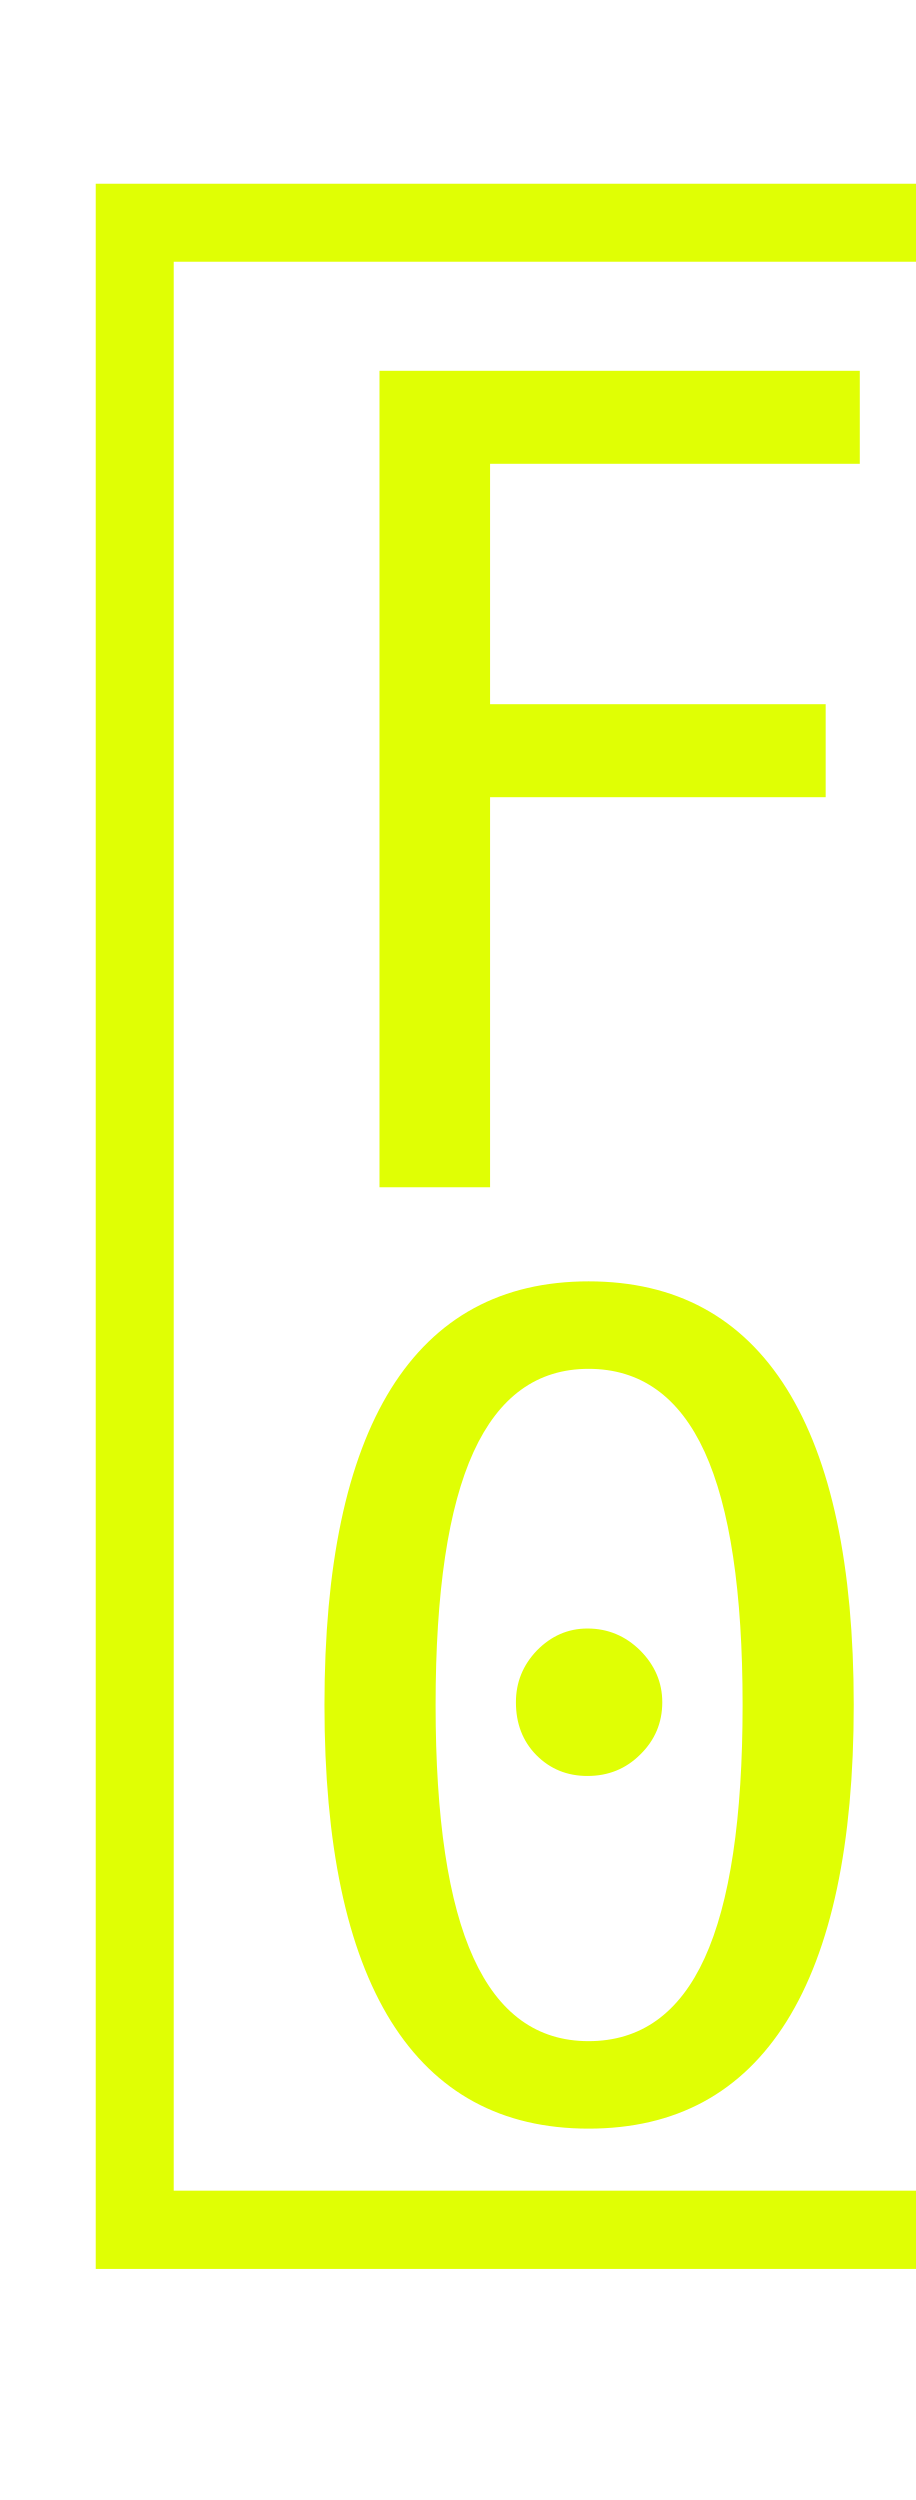
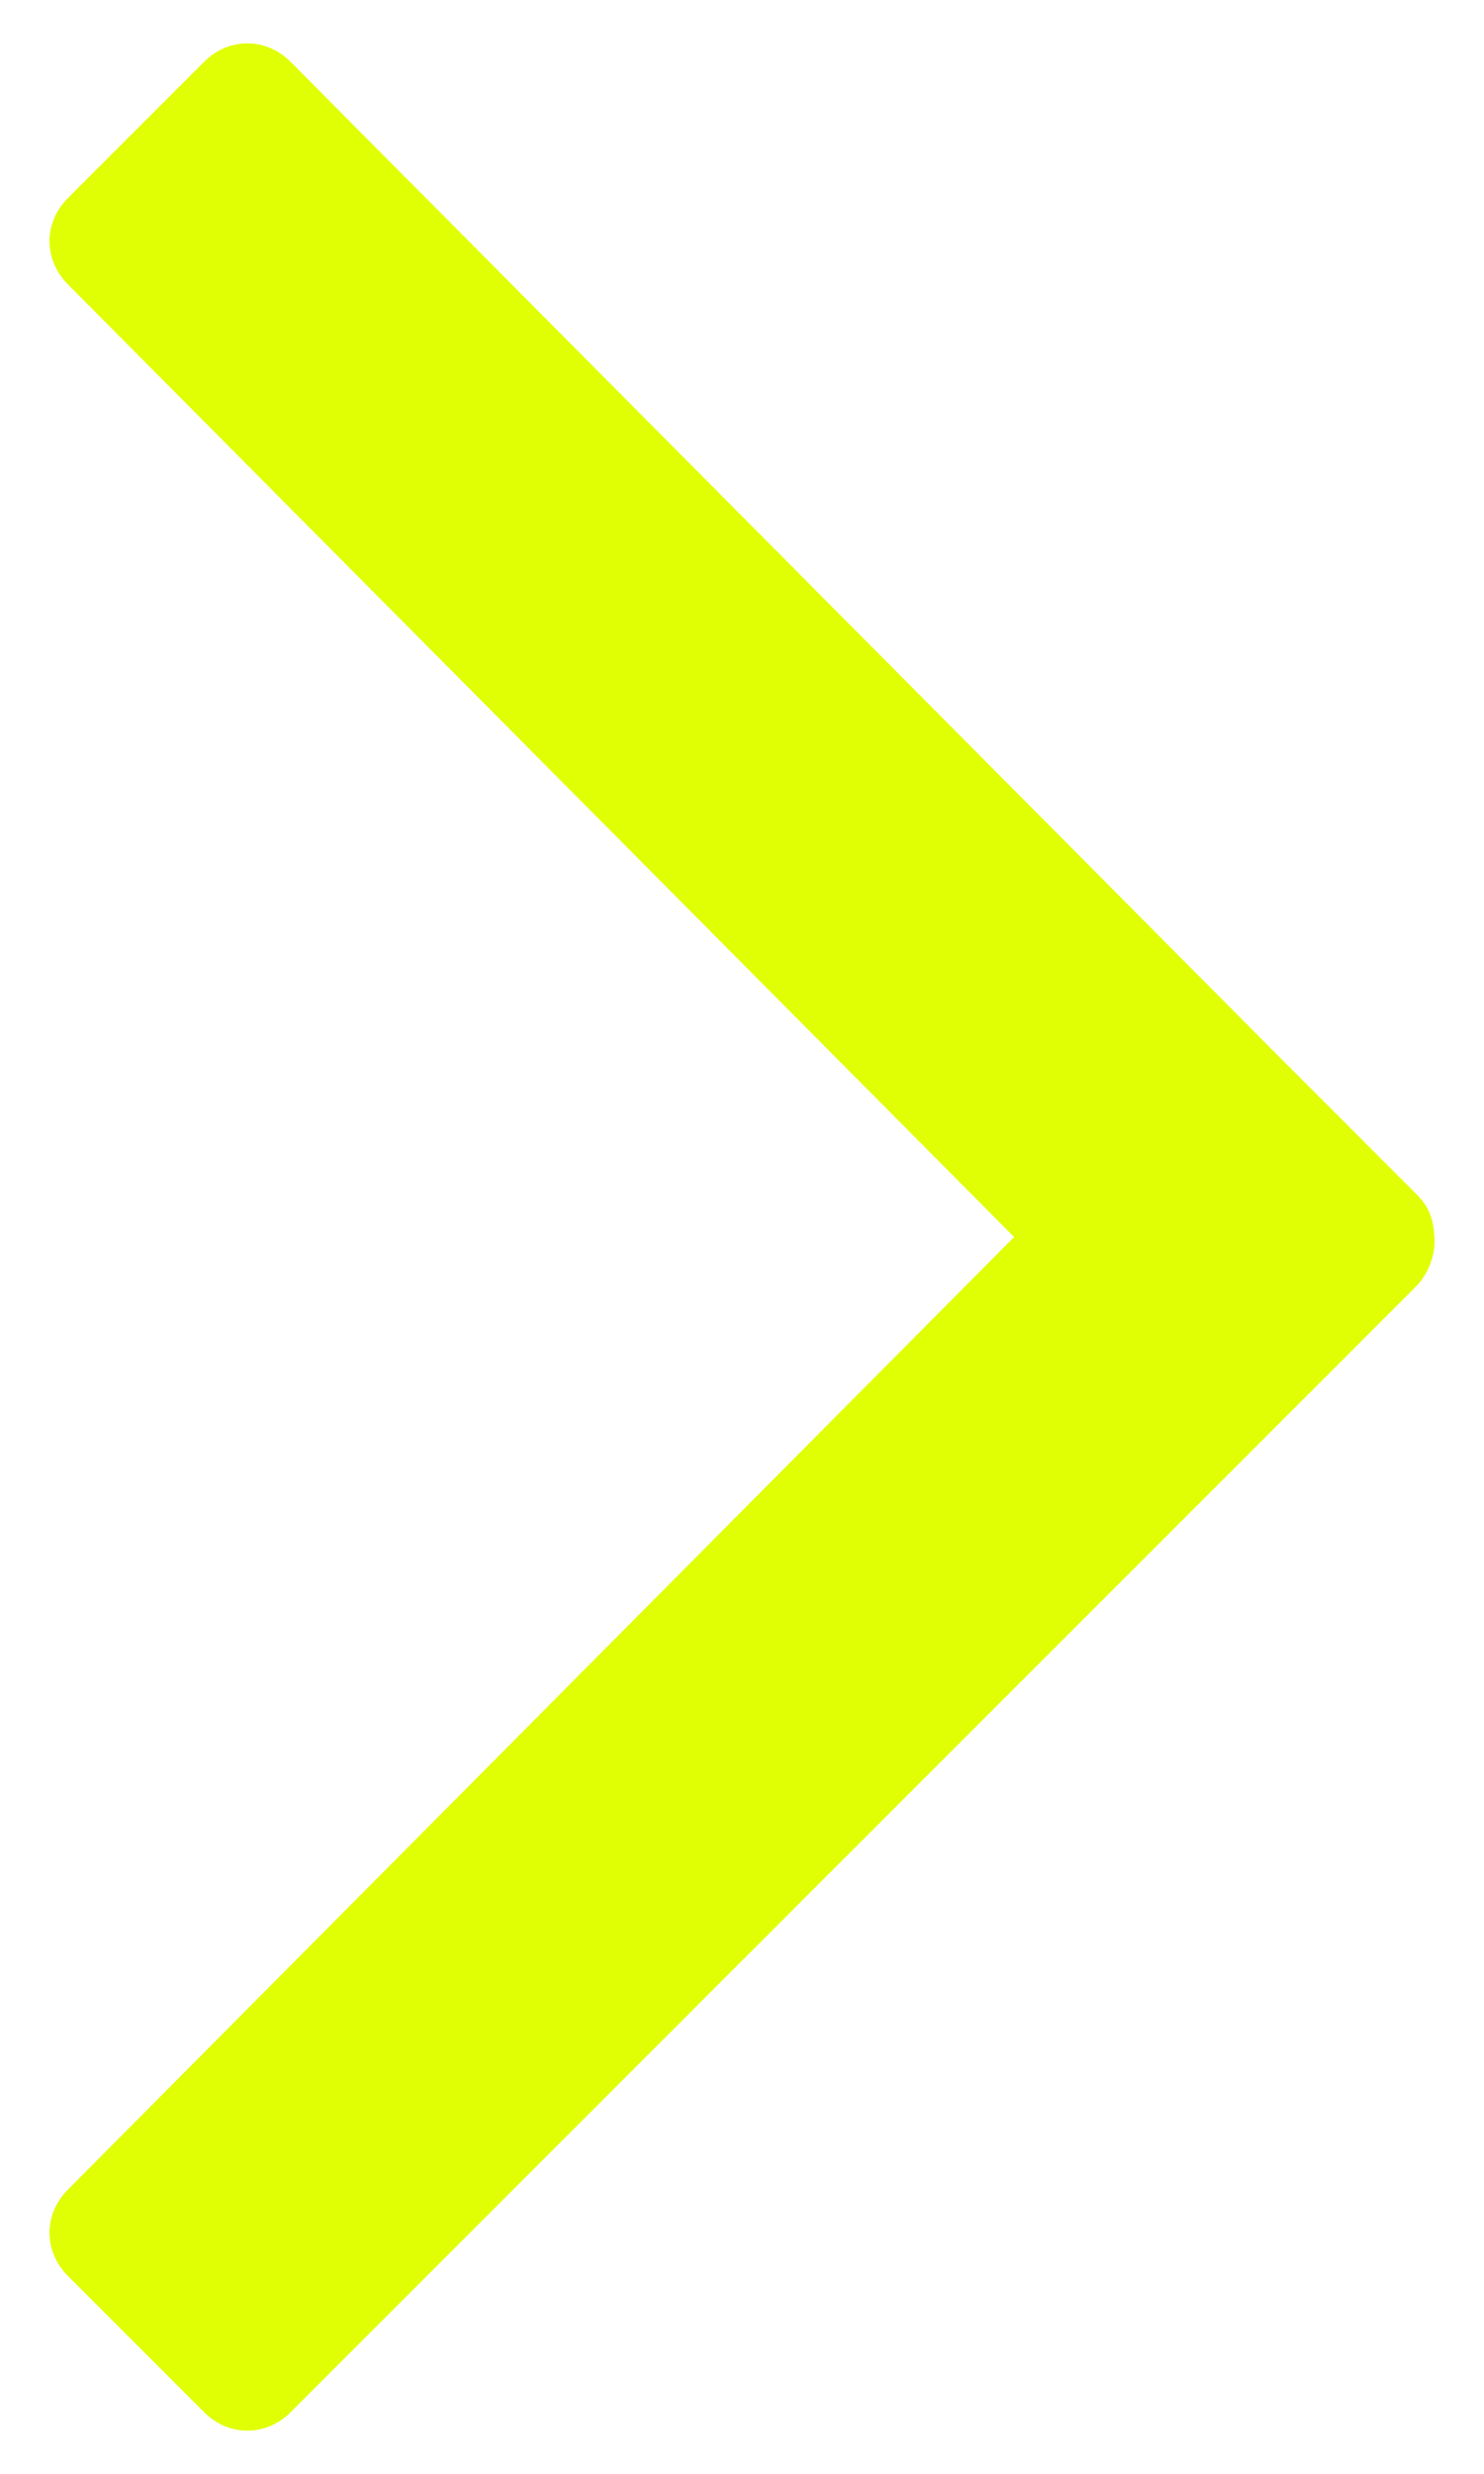
- <svg xmlns="http://www.w3.org/2000/svg" width="26" height="71" viewBox="0 0 26 71">
-   <text id="_" data-name="" transform="translate(13 60)" fill="#e0ff04" font-size="70" font-family="FontAwesome" letter-spacing="0.07em">
-     <tspan x="-12.5" y="0"></tspan>
-   </text>
+ <svg xmlns="http://www.w3.org/2000/svg" version="1.1" id="Layer_2" x="0px" y="0px" width="20px" viewBox="0 0 24 40" style="enable-background:new 0 0 24 40;" xml:space="preserve">
+   <style type="text/css">
+ 	.st0{fill:#E0FF04;}
+ </style>
+   <path class="st0" d="M22.9,19.3l-2.2-2.2c0,0,0,0,0,0L4.7,1c-0.4-0.4-1-0.4-1.4,0L1.1,3.2c-0.4,0.4-0.4,1,0,1.4L16.4,20L1.1,35.4  c-0.4,0.4-0.4,1,0,1.4L3.3,39c0.4,0.4,1,0.4,1.4,0l16-16c0,0,0,0,0,0l2.2-2.2c0.2-0.2,0.3-0.5,0.3-0.7  C23.2,19.7,23.1,19.5,22.9,19.3z" />
</svg>
